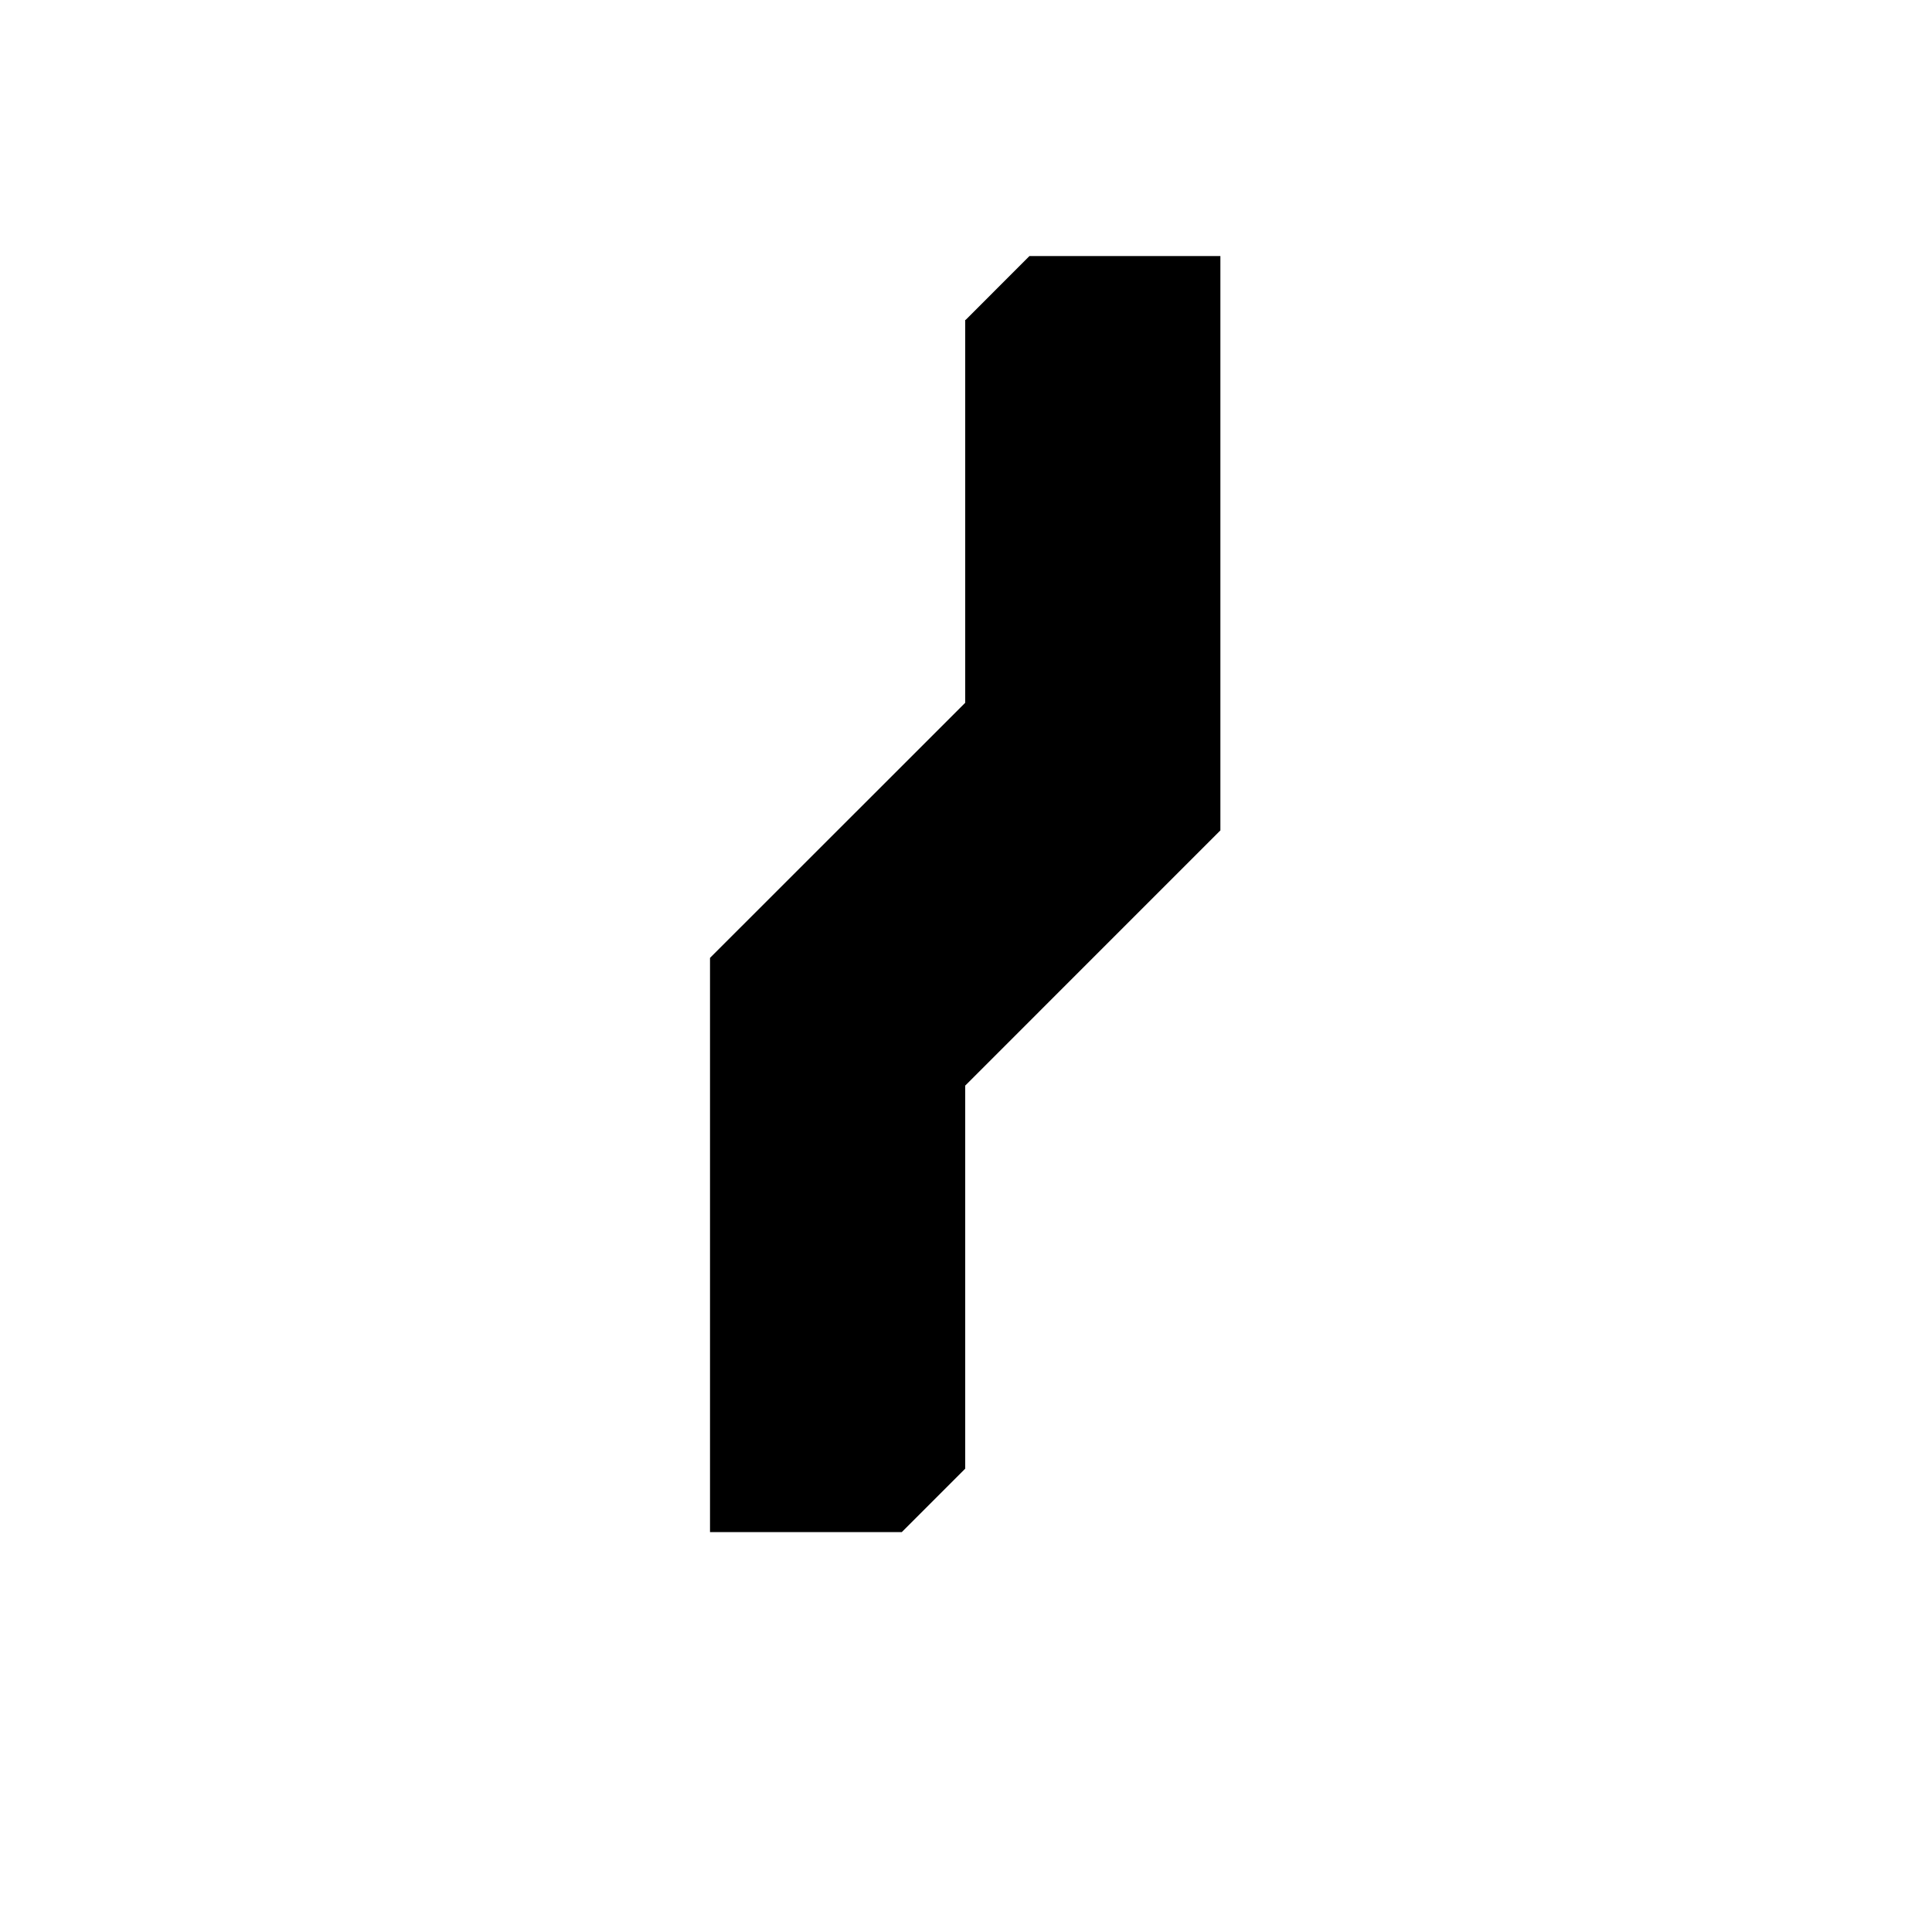
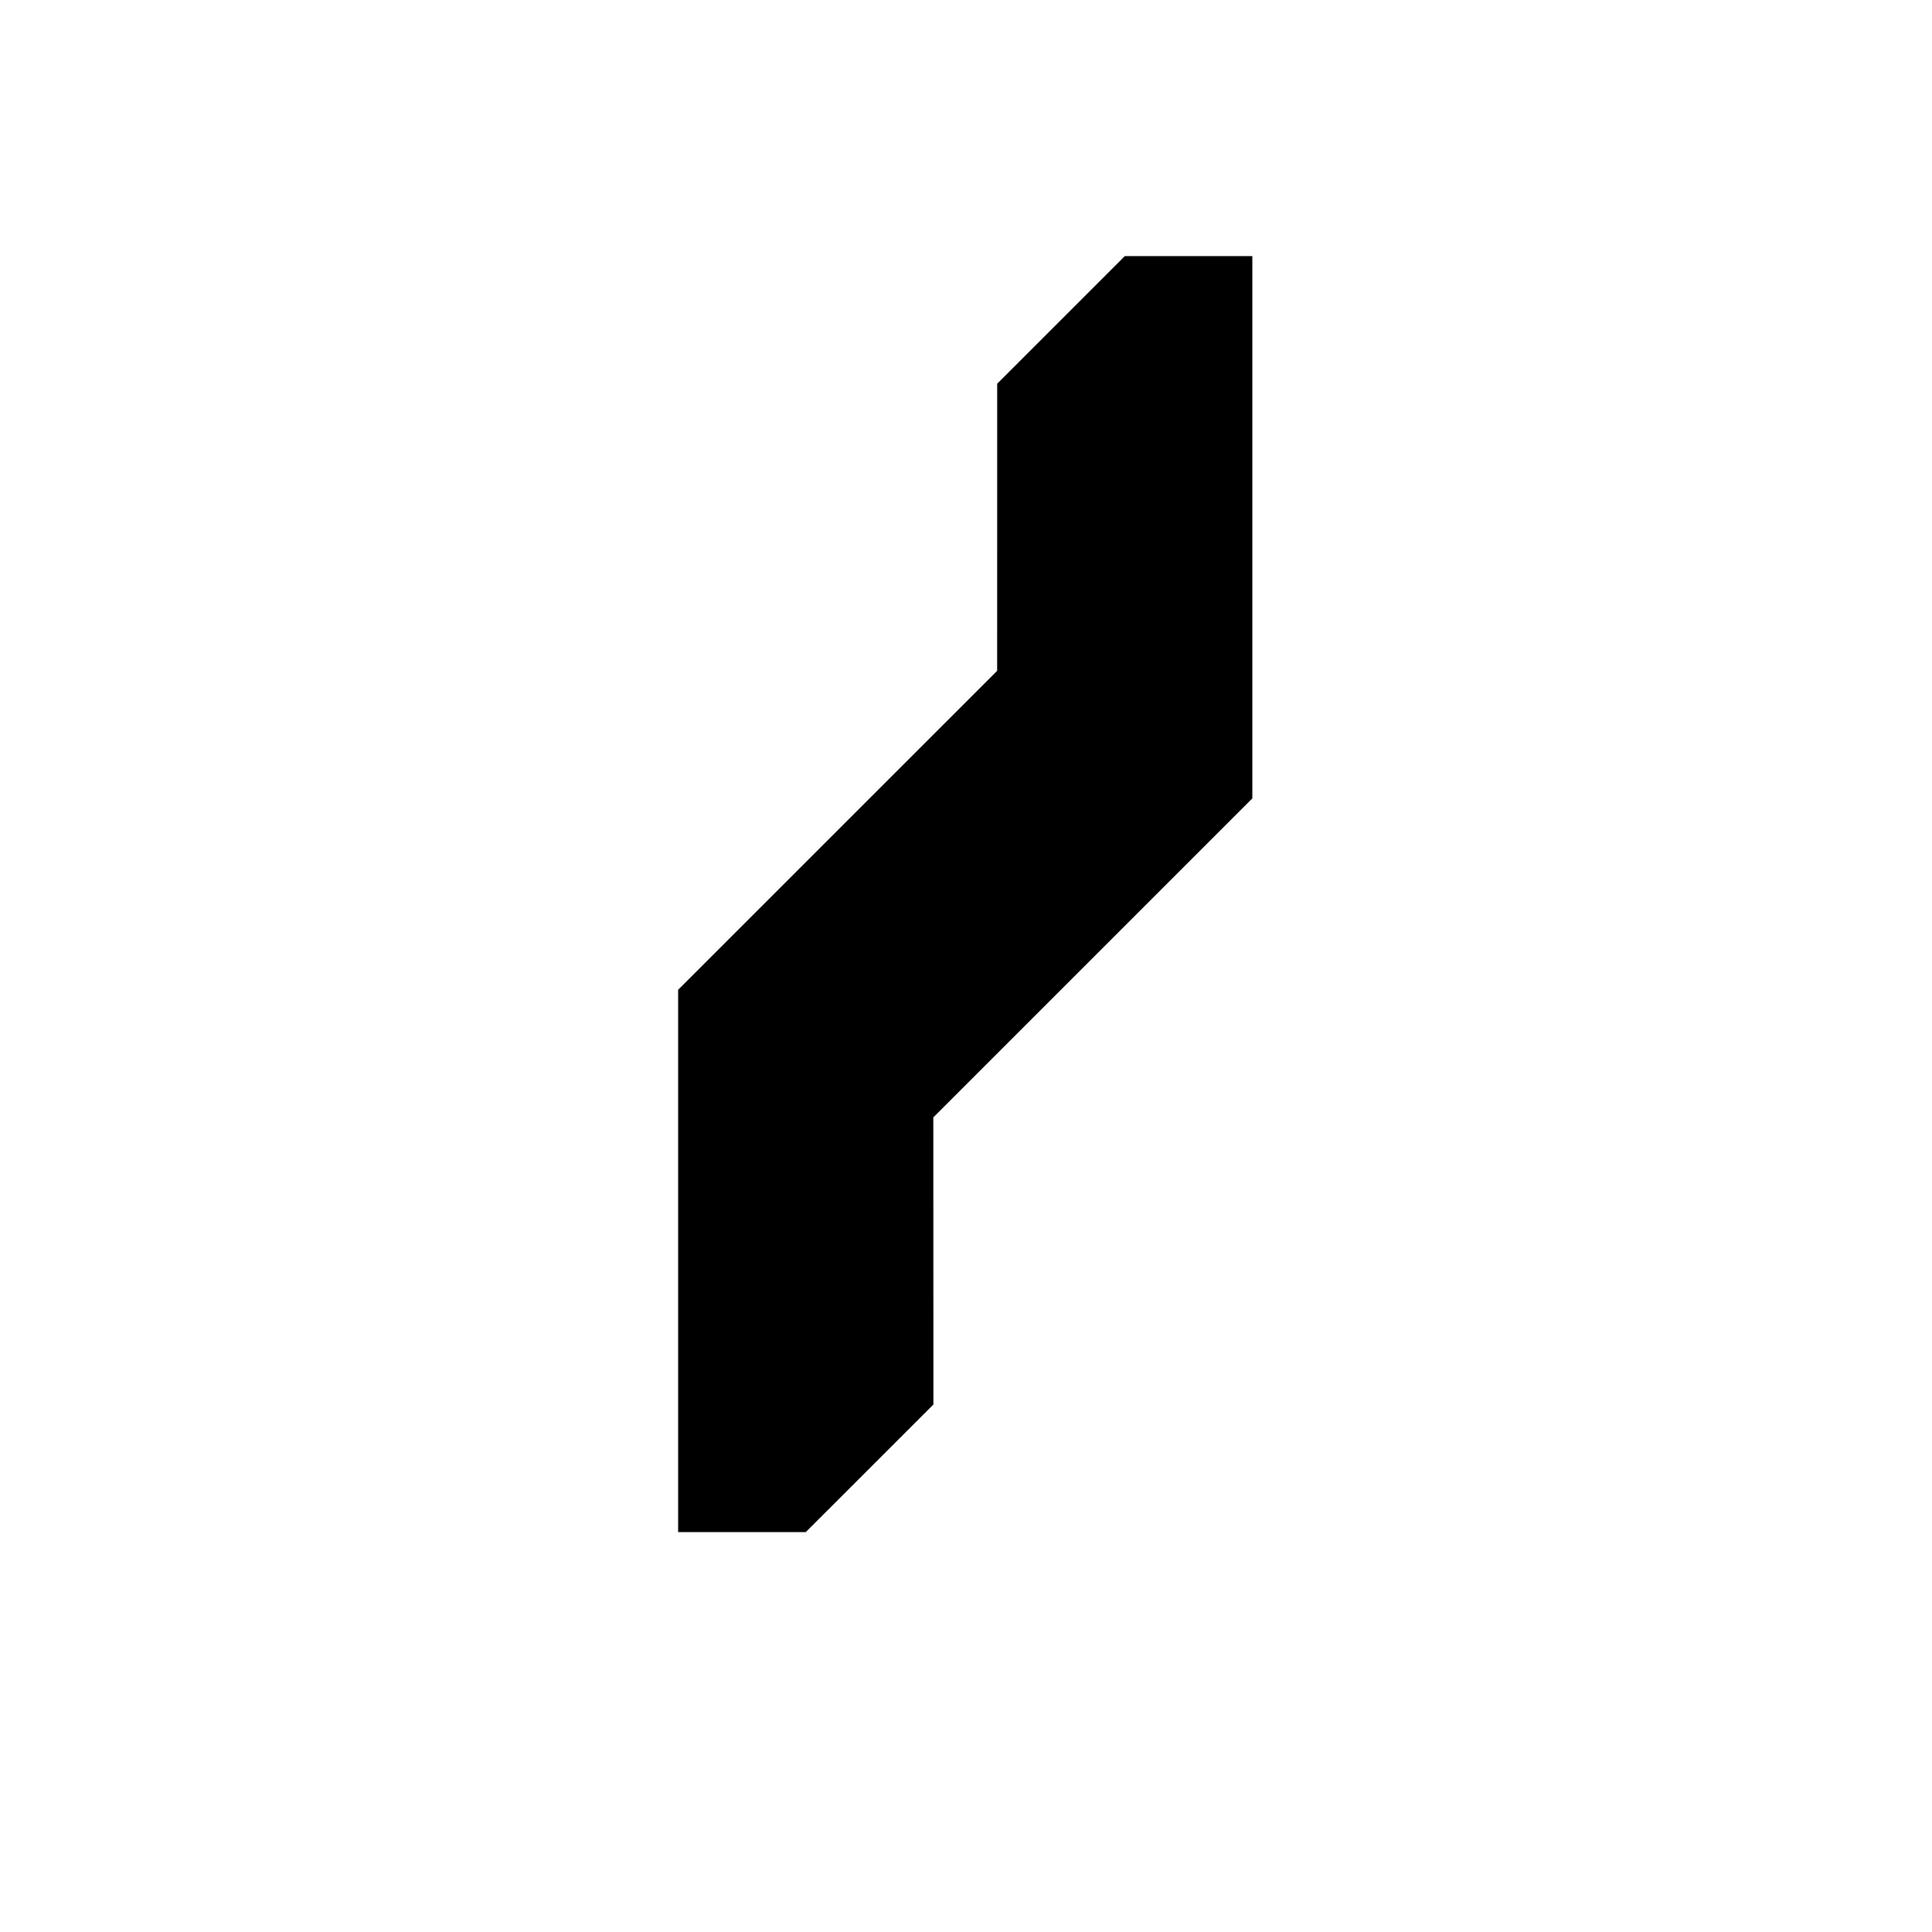
<svg xmlns="http://www.w3.org/2000/svg" viewBox="0 0 512 512" width="512" height="512">
-   <g transform="matrix(0.512,0,0,-0.512,177.408,406.016)">
-     <path d="M285.17 363.26V660.46H186.33L153.32 627.42H153.08V429.22L21.0 297.2V0.0H120.3V0.02L153.08 32.81V231.2L153.15 231.15L285.21 363.23Z" fill="#000000" />
+   <g transform="matrix(0.512,0,0,-0.512,169.472,406.016)">
+     <path d="M20.0 280.685V0.0H86.076L152.13 66.03L152.083 214.632L317.204 379.753V660.438H251.198L185.144 594.385L185.121 445.783Z" fill="#000000" />
  </g>
</svg>
